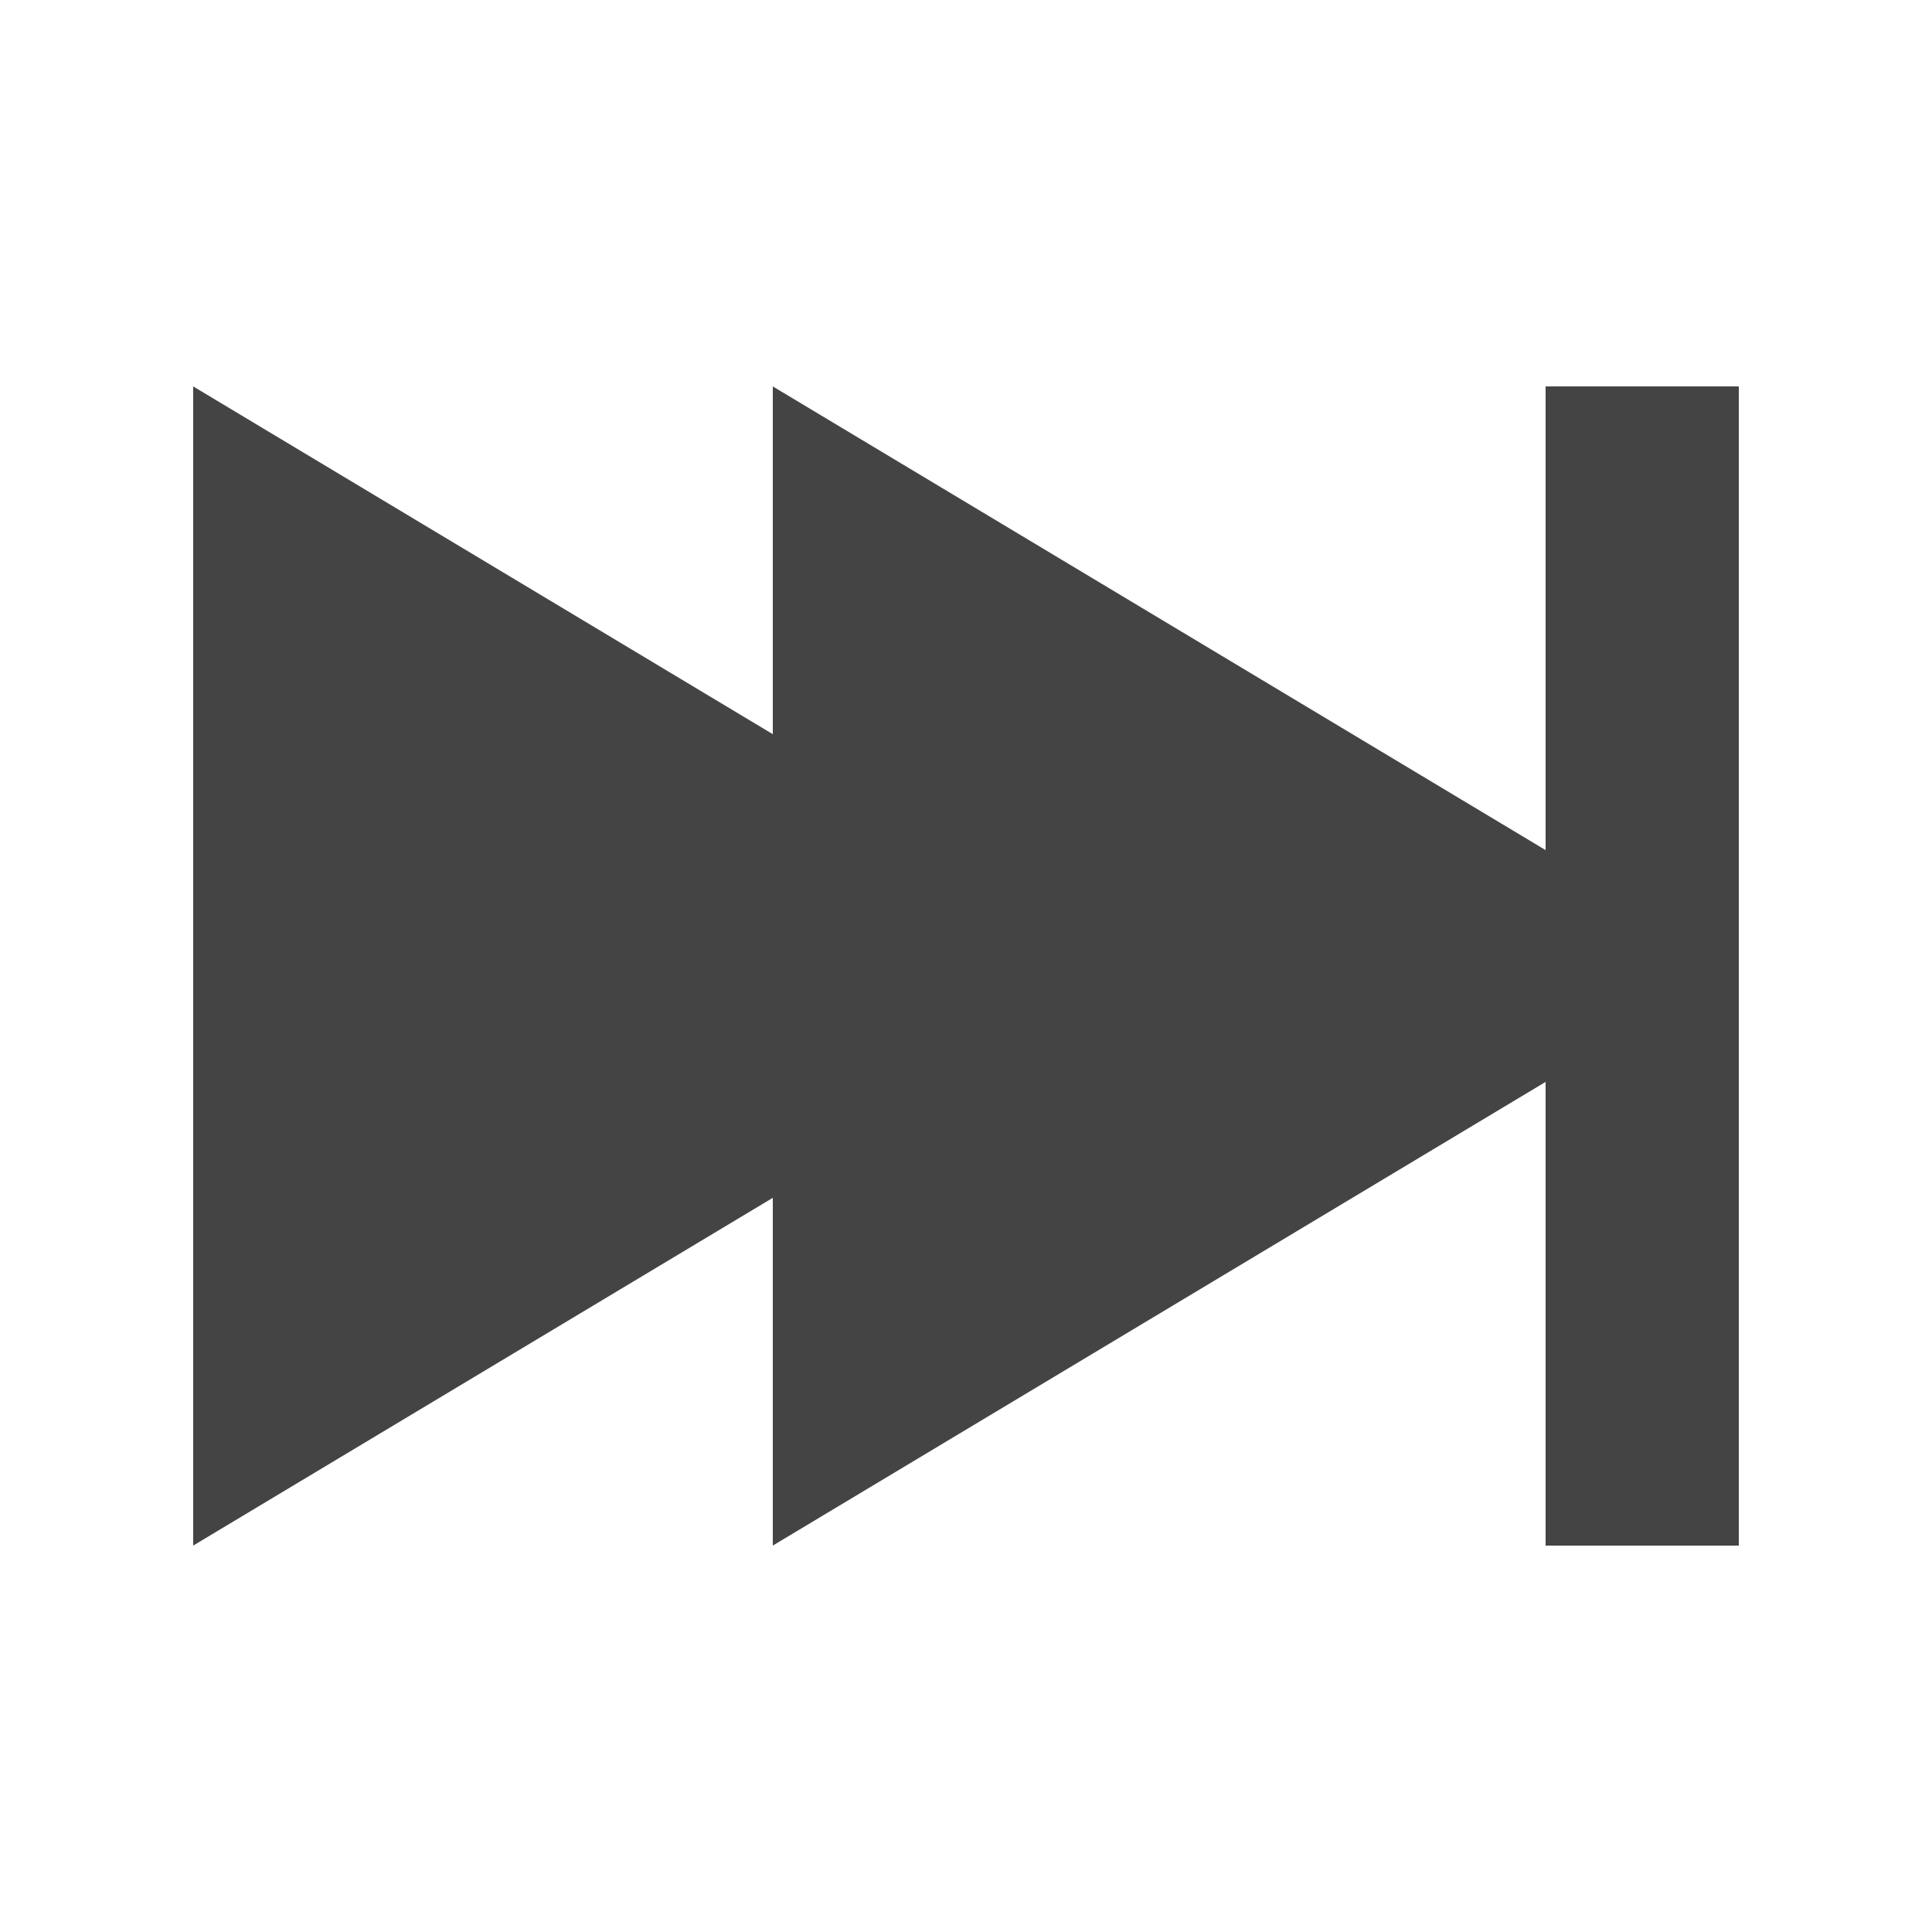
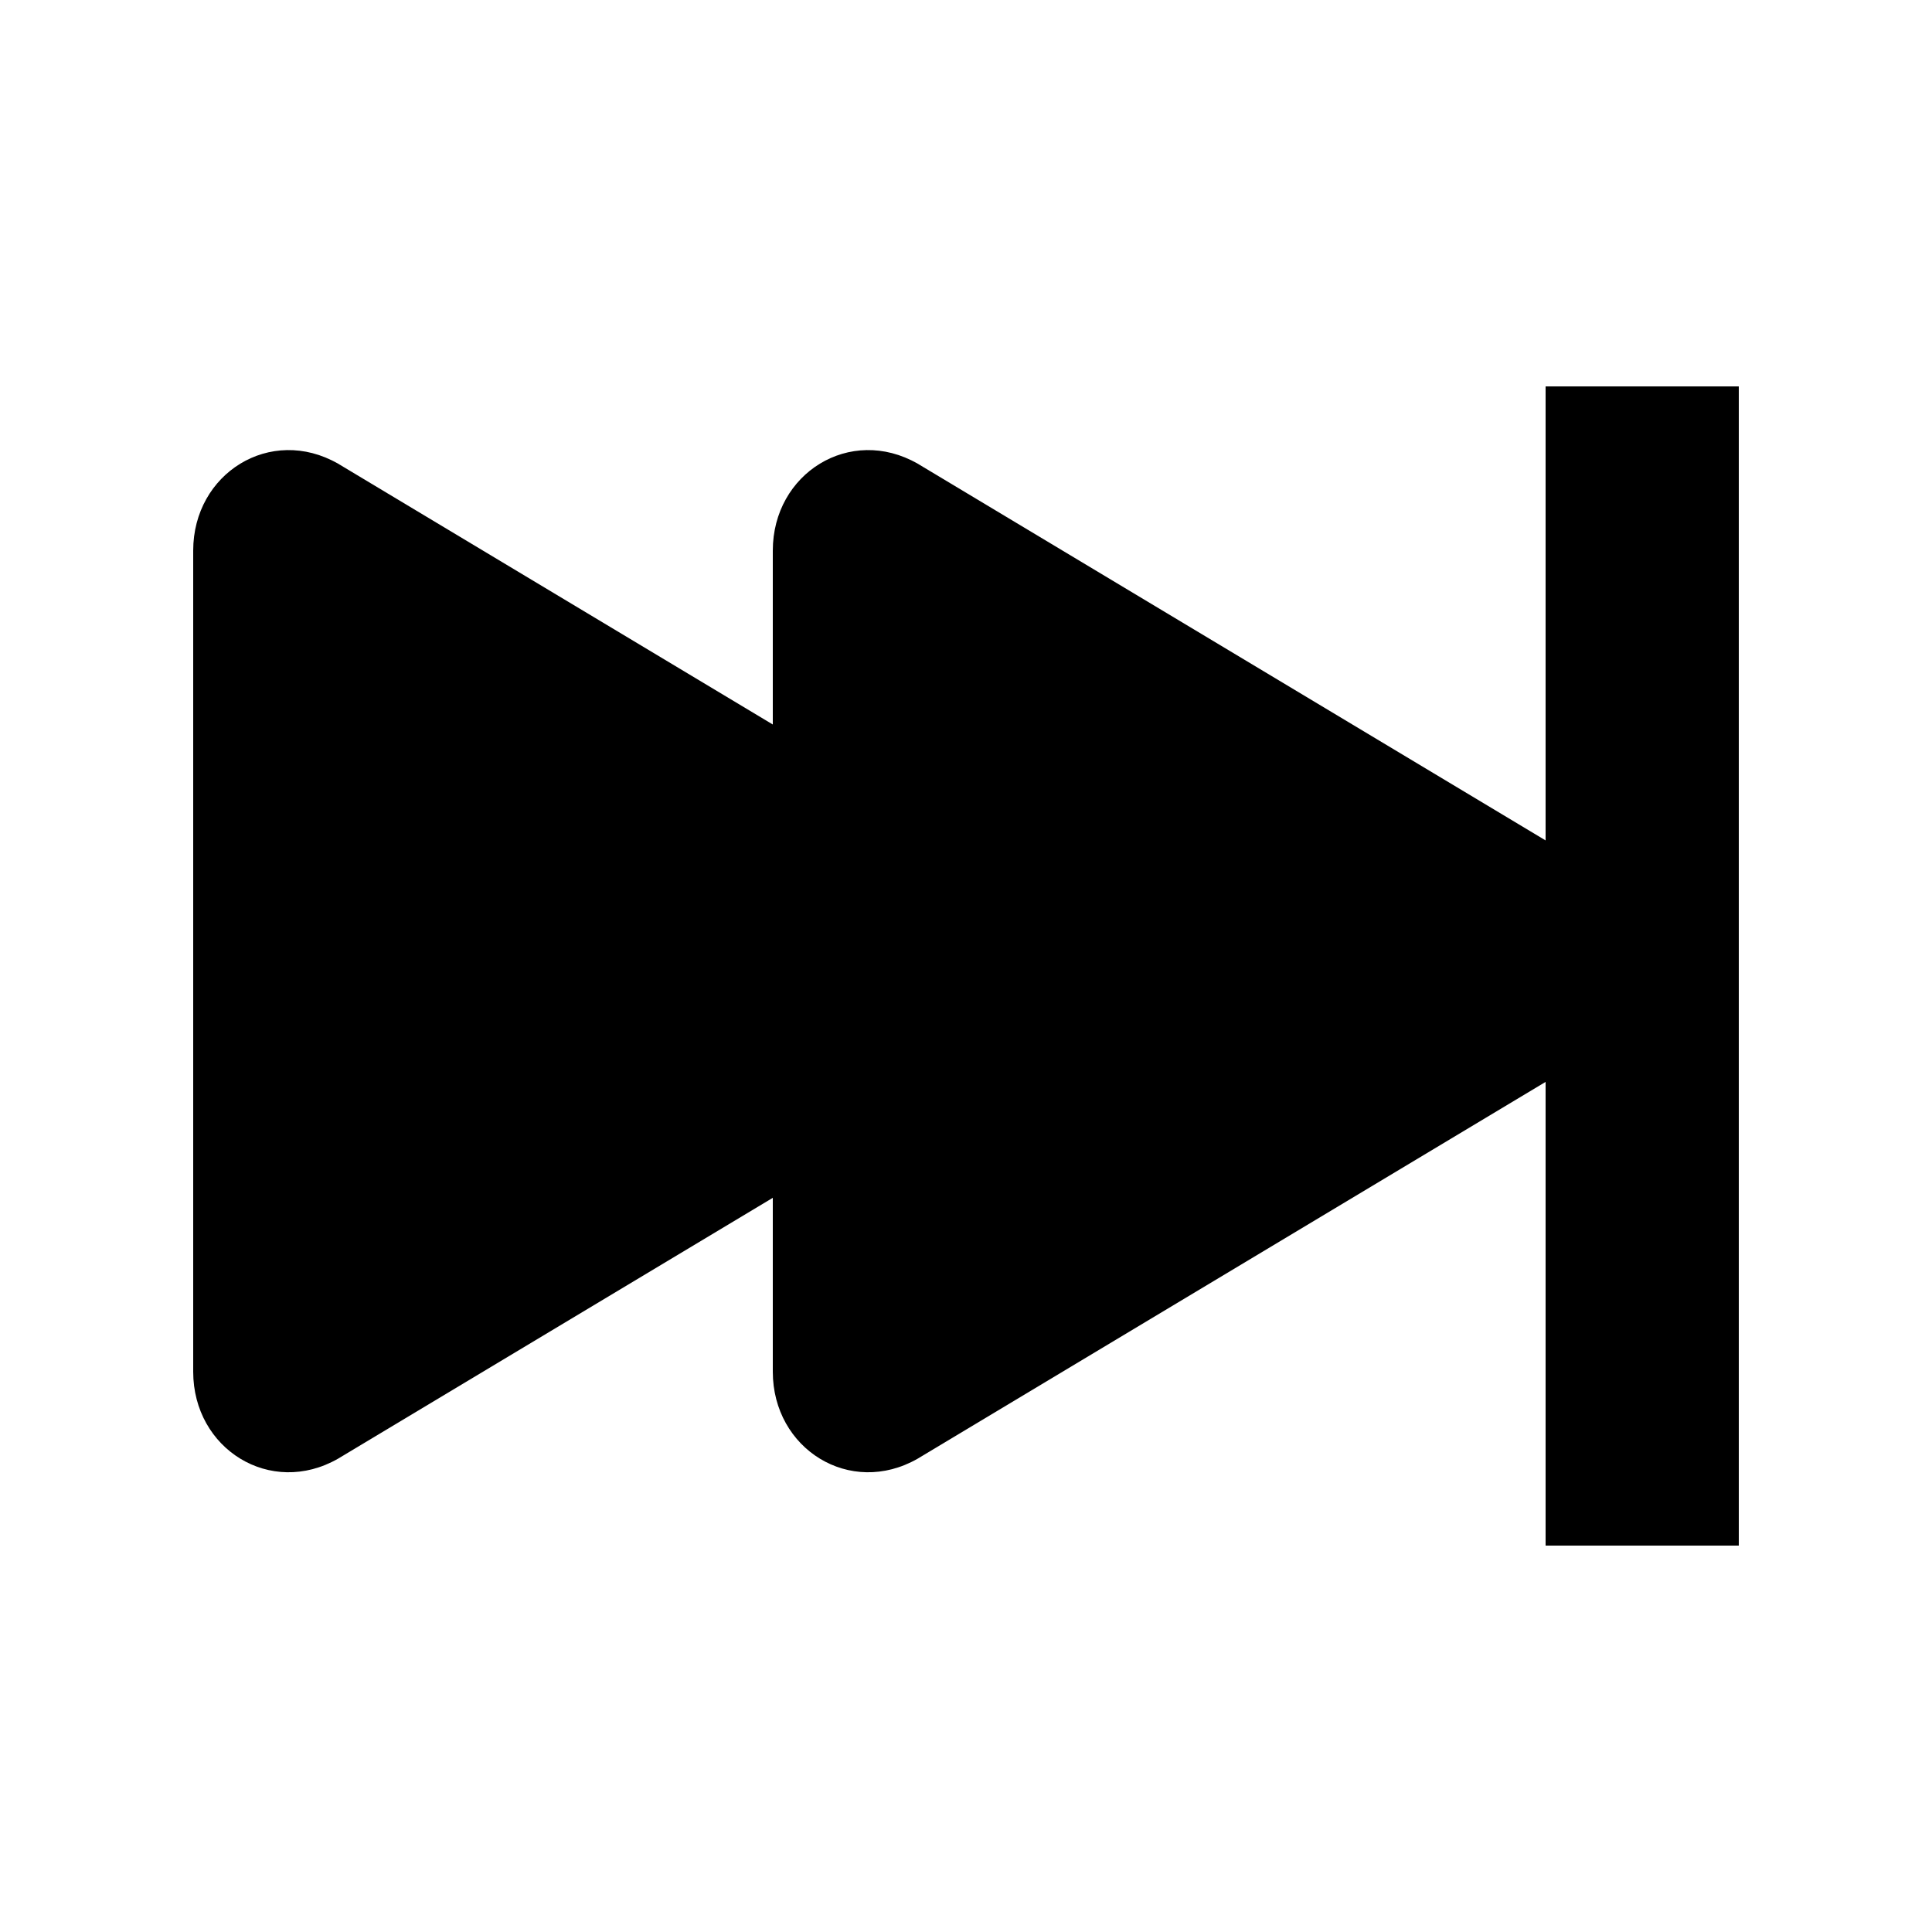
- <svg xmlns="http://www.w3.org/2000/svg" version="1.1" width="20" height="20" viewBox="0 0 20 20">
-   <path d="M8 12.4l-6 3.6v-12l6 3.6v-3.6l8 4.8v-4.8h2v12h-2v-4.8l-8 4.8v-3.6z" fill="#444444" />
+ <svg xmlns="http://www.w3.org/2000/svg" version="1.1" id="Layer_1" x="0px" y="0px" viewBox="-295 387 20 20" style="enable-background:new -295 387 20 20;" xml:space="preserve">
+   <path d="M-287,399.4l-4.5,2.7c-0.7,0.4-1.5-0.1-1.5-0.9v-8.5c0-0.8,0.8-1.3,1.5-0.9l4.5,2.7v-1.8c0-0.8,0.8-1.3,1.5-0.9l6.5,3.9V391  h2v12h-2v-4.8l-6.5,3.9c-0.7,0.4-1.5-0.1-1.5-0.9V399.4z" />
</svg>
